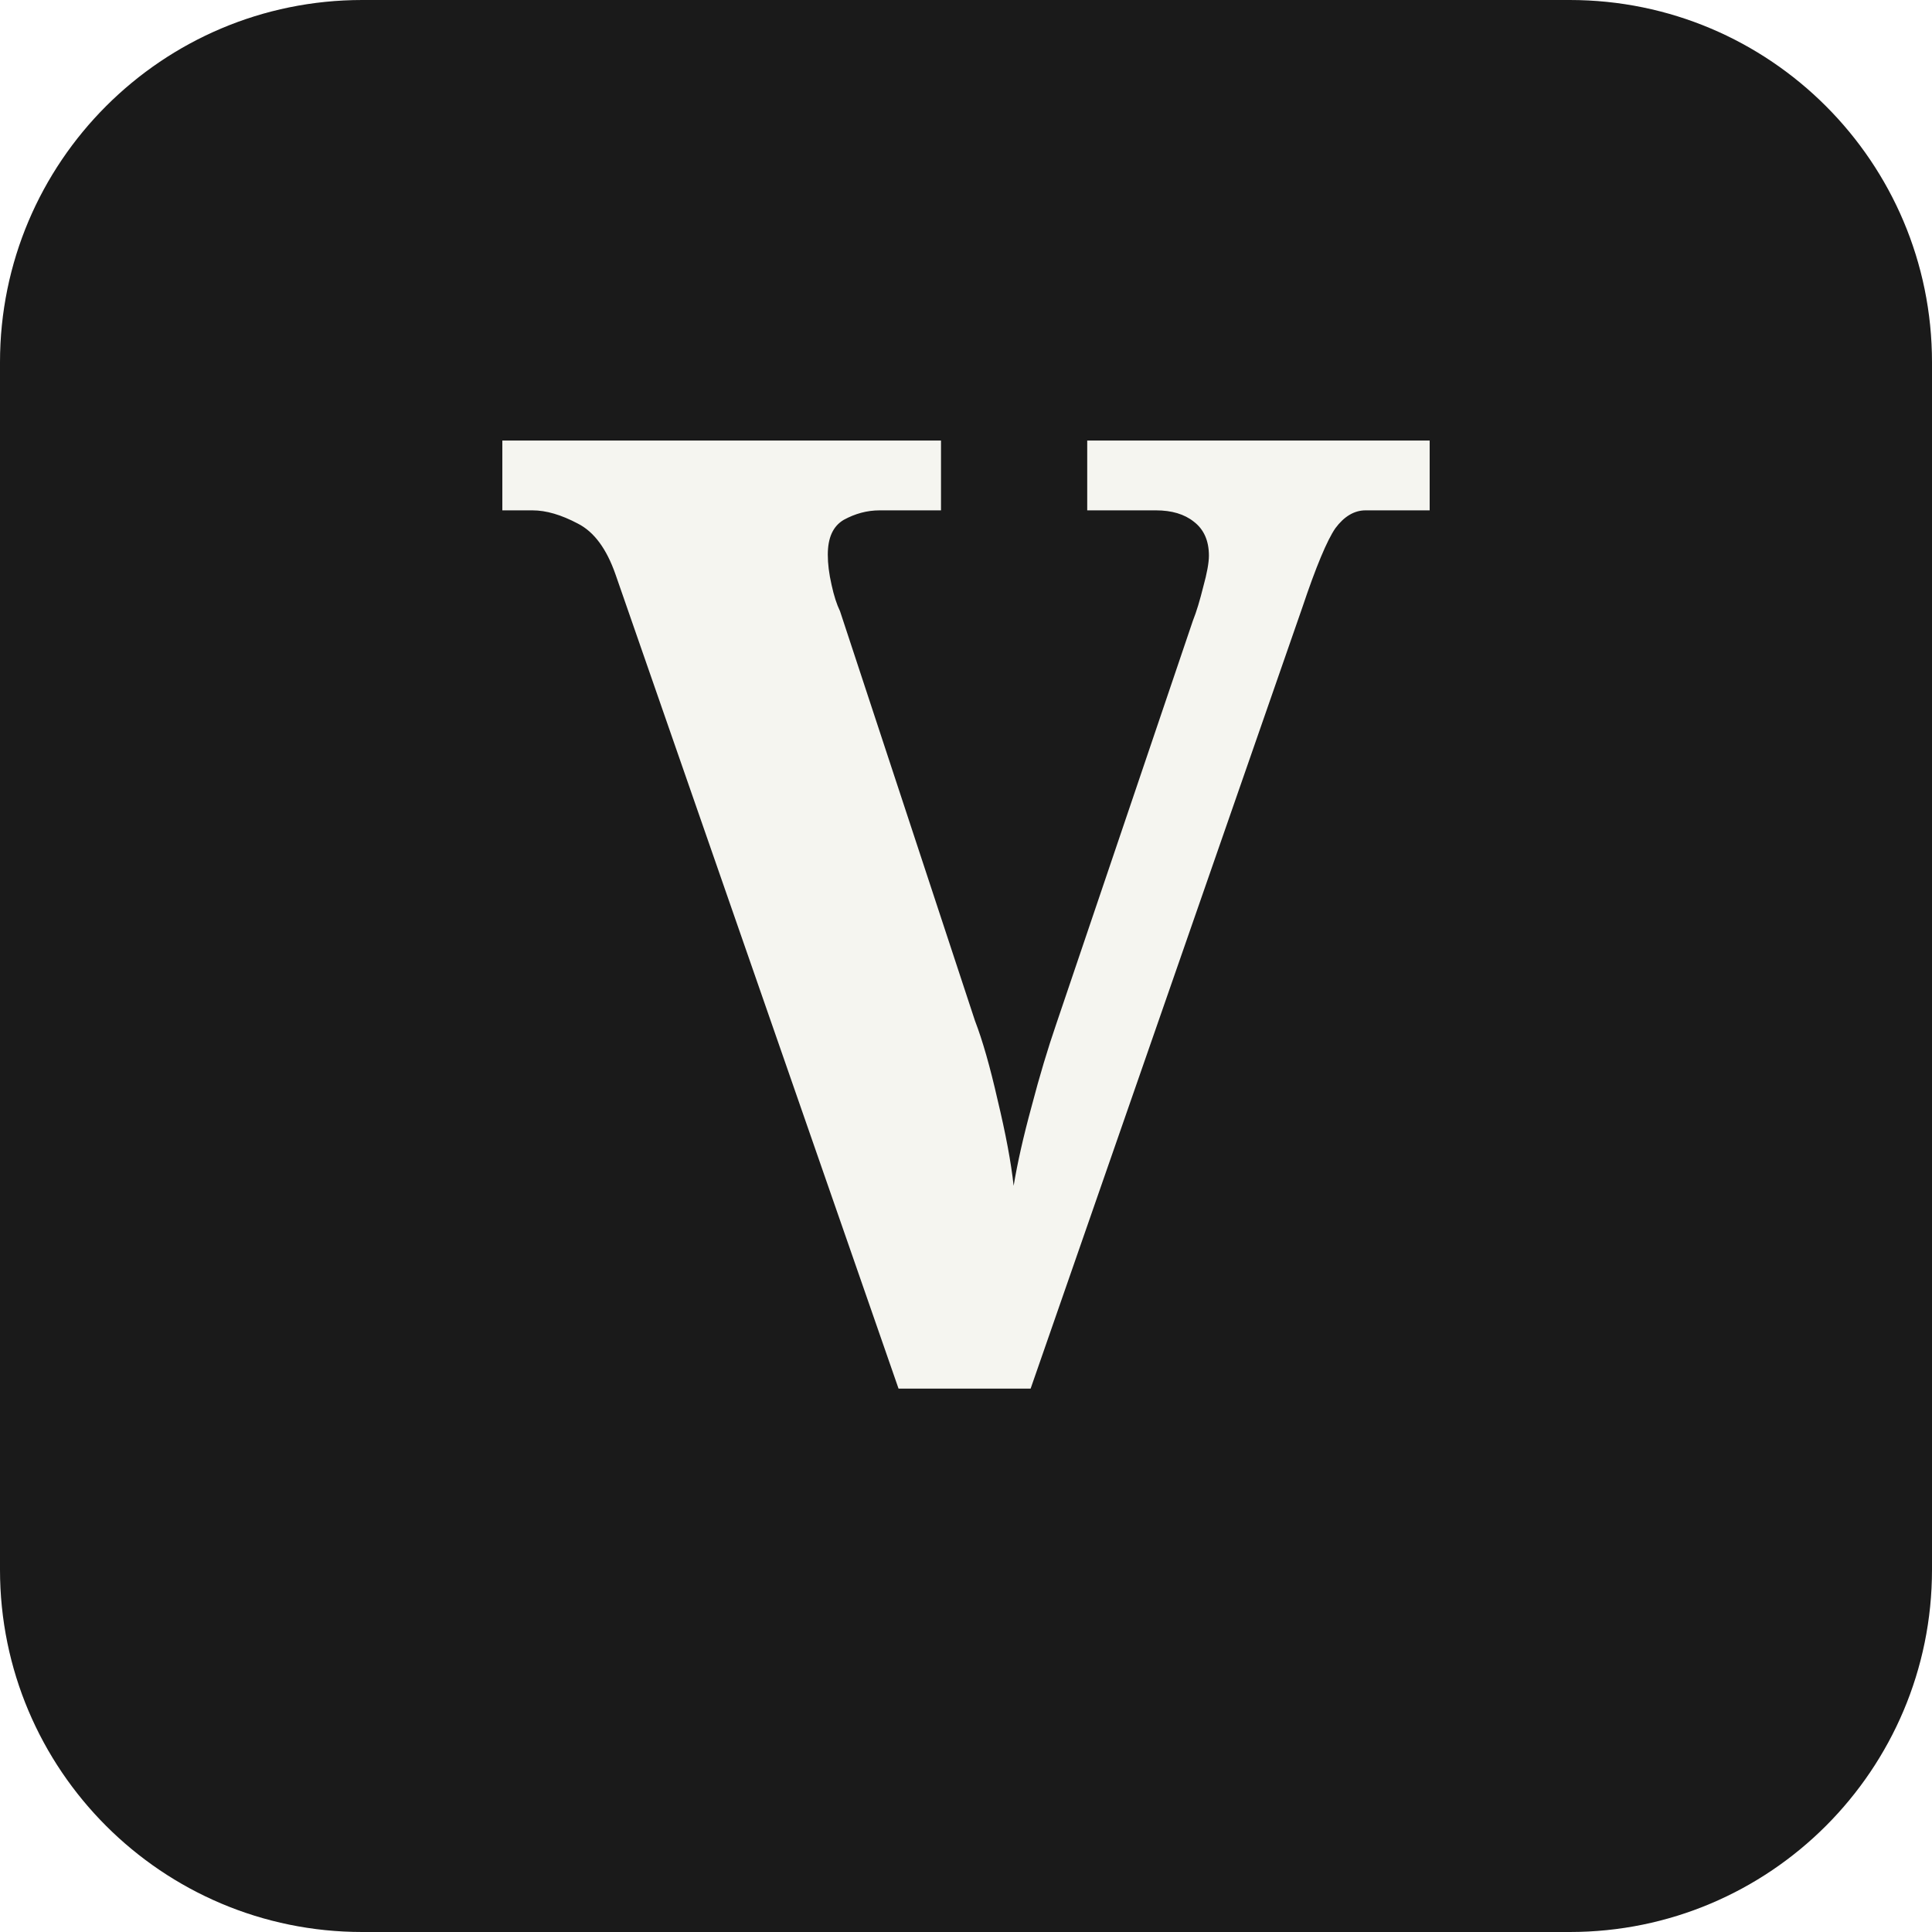
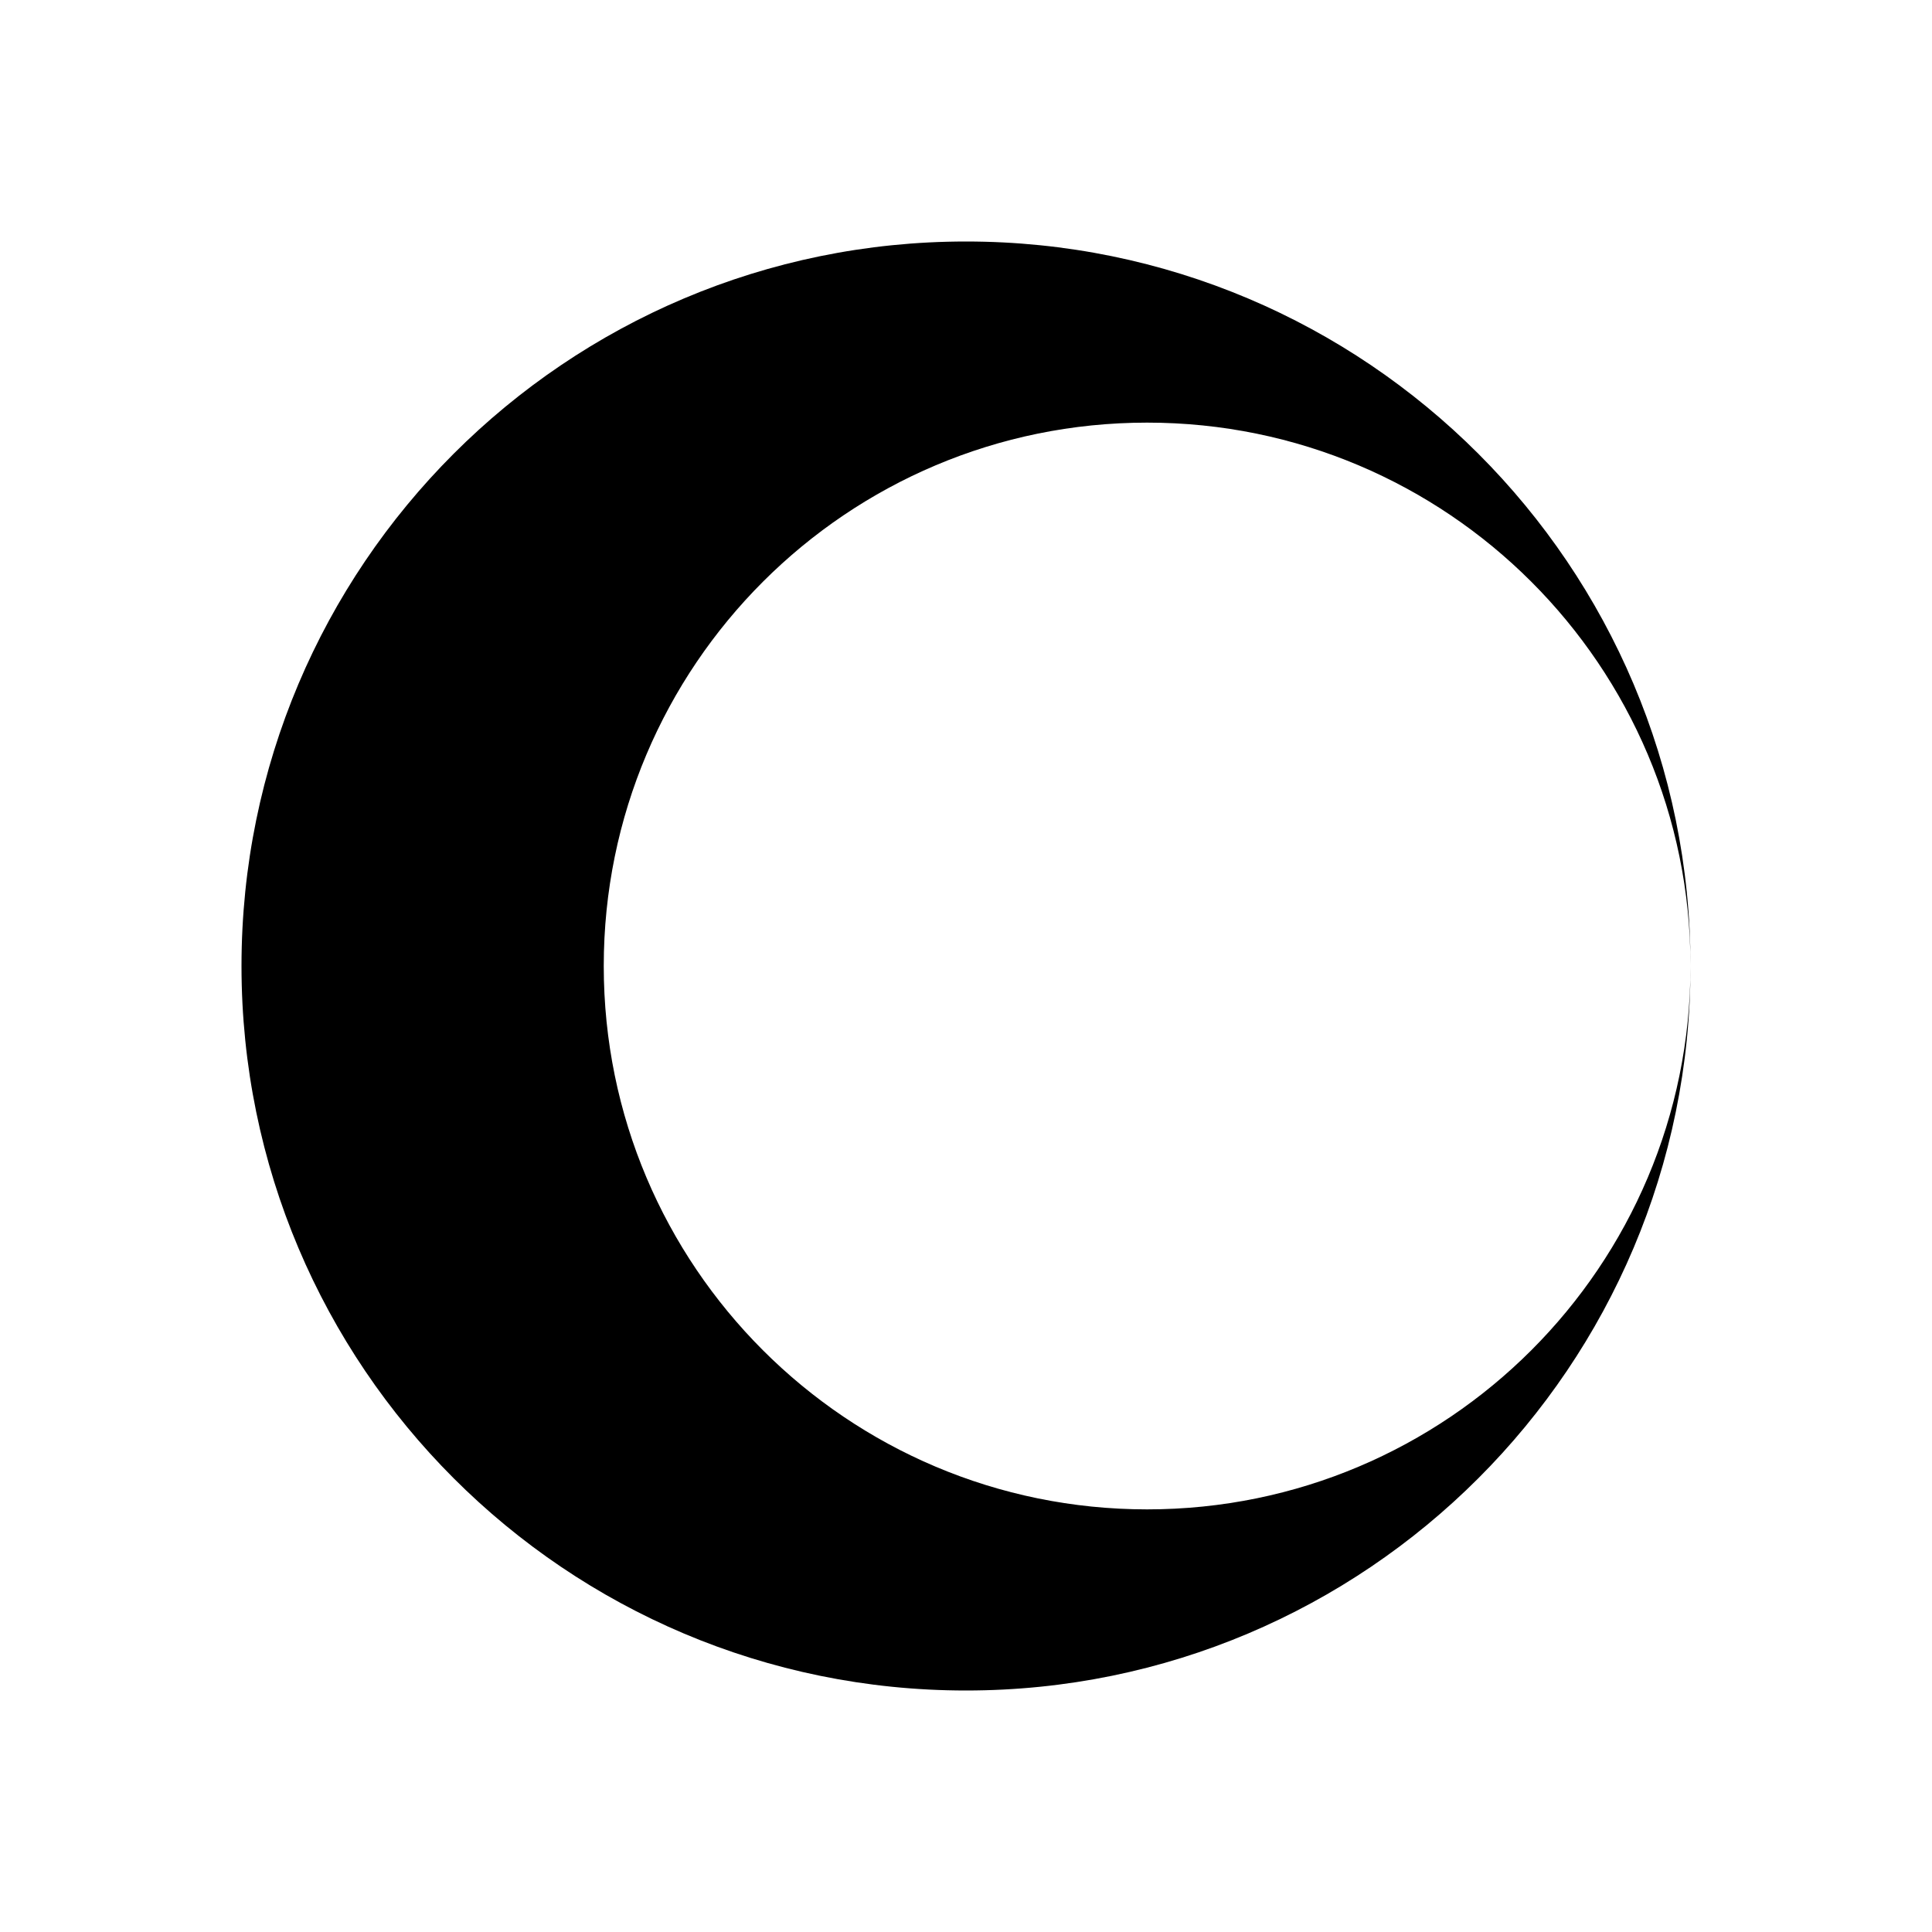
<svg xmlns="http://www.w3.org/2000/svg" width="32" height="32" viewBox="0 0 32 32">
-   <rect width="32" height="32" rx="6" fill="#1a1a1a" />
-   <text x="16" y="23" font-family="Georgia,serif" font-size="22" font-weight="bold" text-anchor="middle" fill="#f5f5f0">V</text>
+   <style>
+     @media (prefers-color-scheme: dark) {
+       .moon { fill: #ffb3ba; }
+     }
+     @media (prefers-color-scheme: light) {
+       .moon { fill: #3f6212; }
+     }
+   </style>
+   <path class="moon" fill-rule="evenodd" d="M28 16a12 12 0 1 1-24 0 12 12 0 0 1 24 0zM28 16a9 9 0 1 1-18 0 9 9 0 0 1 18 0z" />
</svg>
